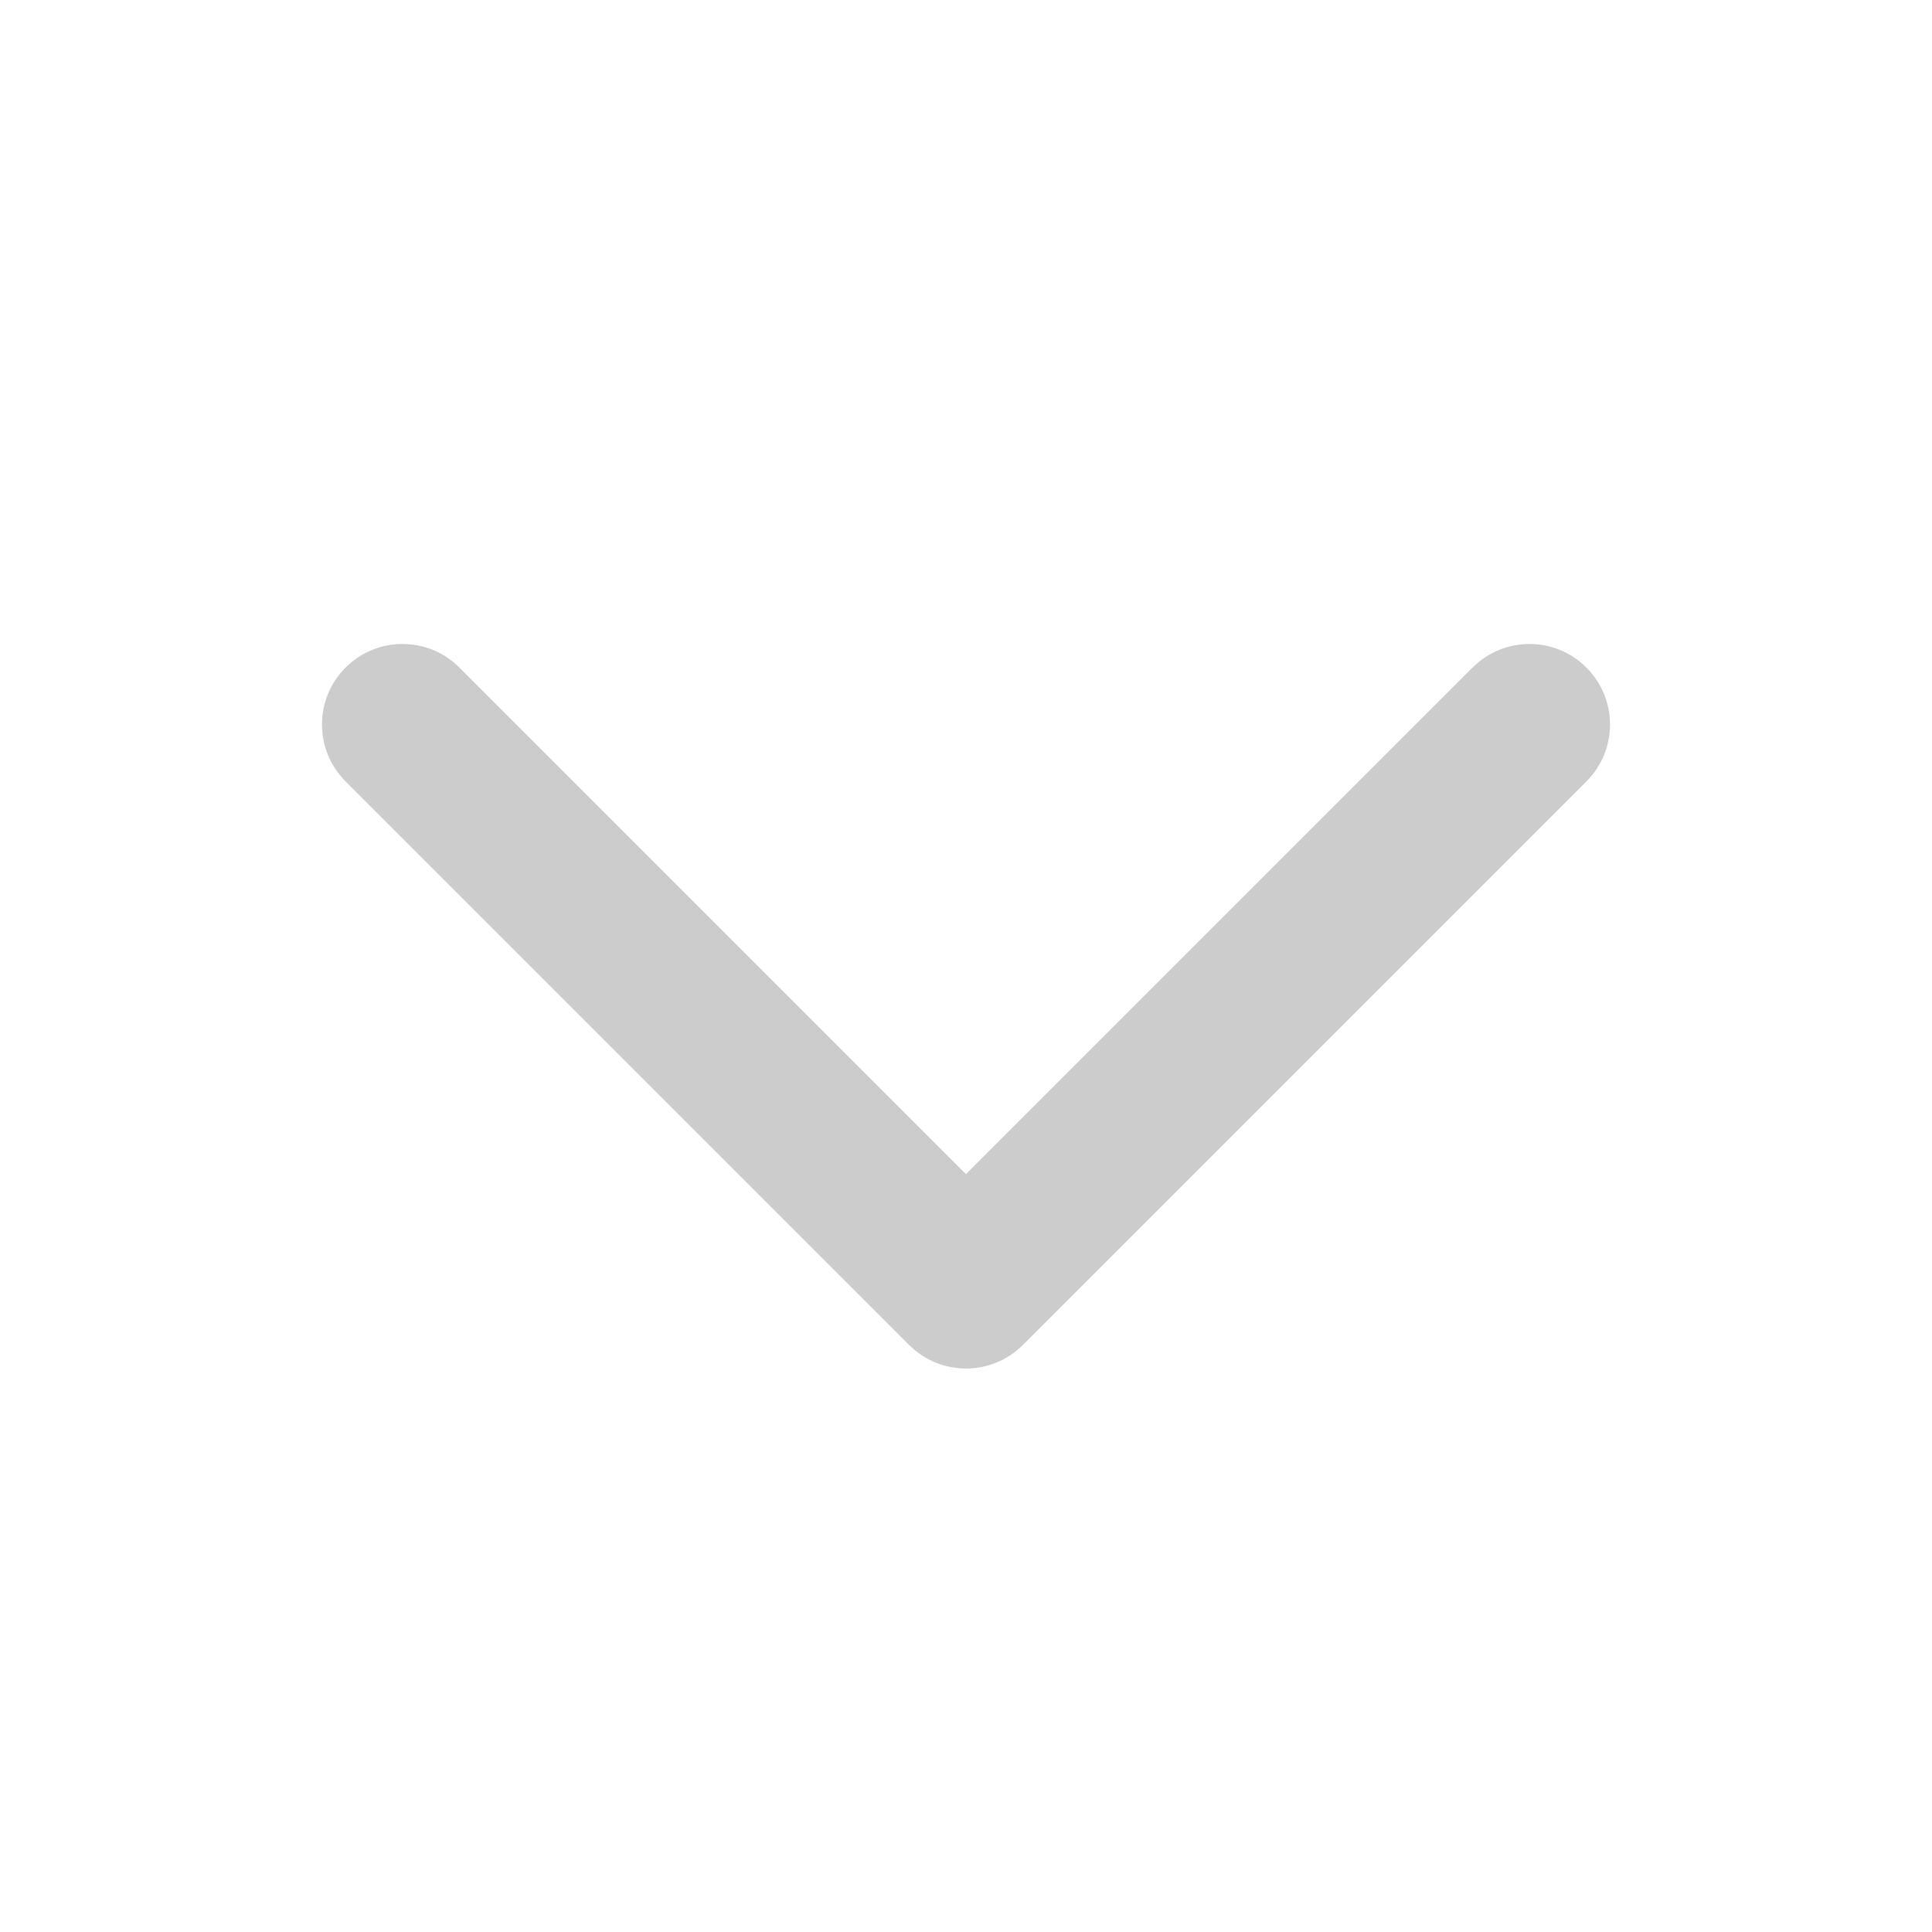
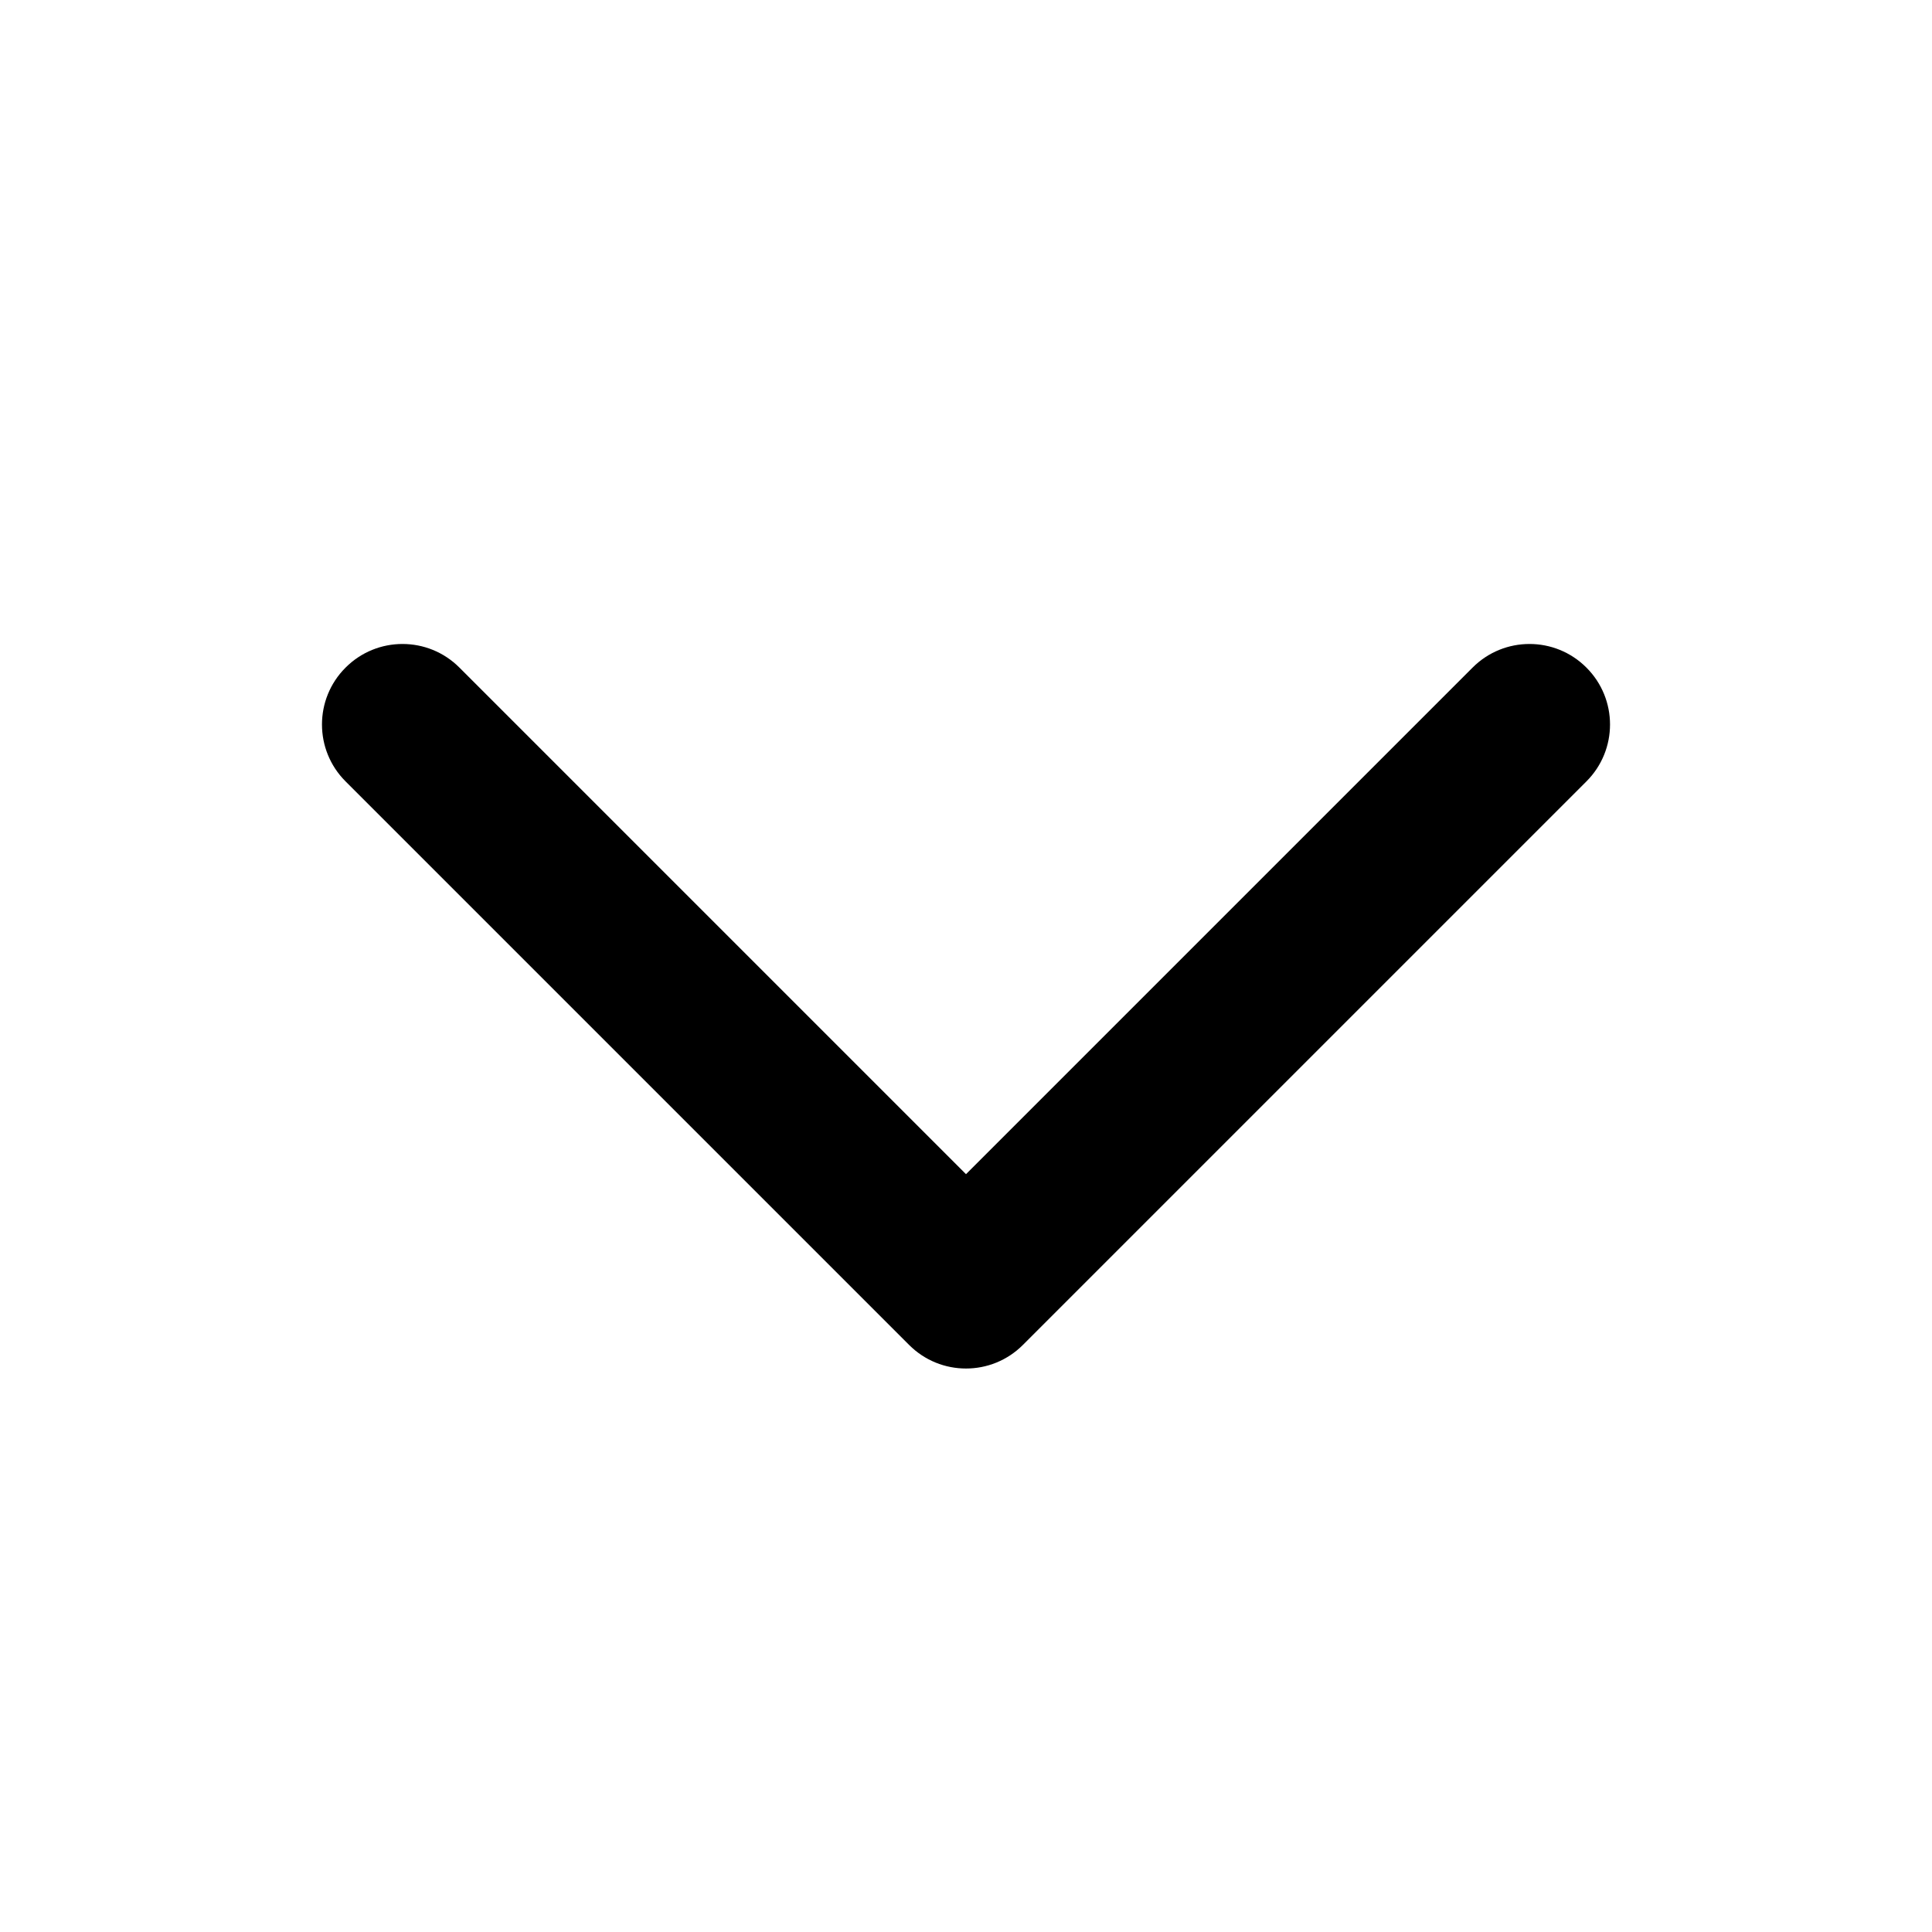
<svg xmlns="http://www.w3.org/2000/svg" width="800px" height="800px" viewBox="0 0 24 24" fill="none">
-   <path fill-rule="evenodd" clip-rule="evenodd" d="M4.293 8.293C4.683 7.902 5.317 7.902 5.707 8.293L12 14.586L18.293 8.293C18.683 7.902 19.317 7.902 19.707 8.293C20.098 8.683 20.098 9.317 19.707 9.707L12.707 16.707C12.317 17.098 11.683 17.098 11.293 16.707L4.293 9.707C3.902 9.317 3.902 8.683 4.293 8.293Z" fill="#cccccc" />
+   <path fill-rule="evenodd" clip-rule="evenodd" d="M4.293 8.293C4.683 7.902 5.317 7.902 5.707 8.293L12 14.586L18.293 8.293C18.683 7.902 19.317 7.902 19.707 8.293C20.098 8.683 20.098 9.317 19.707 9.707L12.707 16.707C12.317 17.098 11.683 17.098 11.293 16.707L4.293 9.707C3.902 9.317 3.902 8.683 4.293 8.293Z" fill="#000000" />
</svg>
